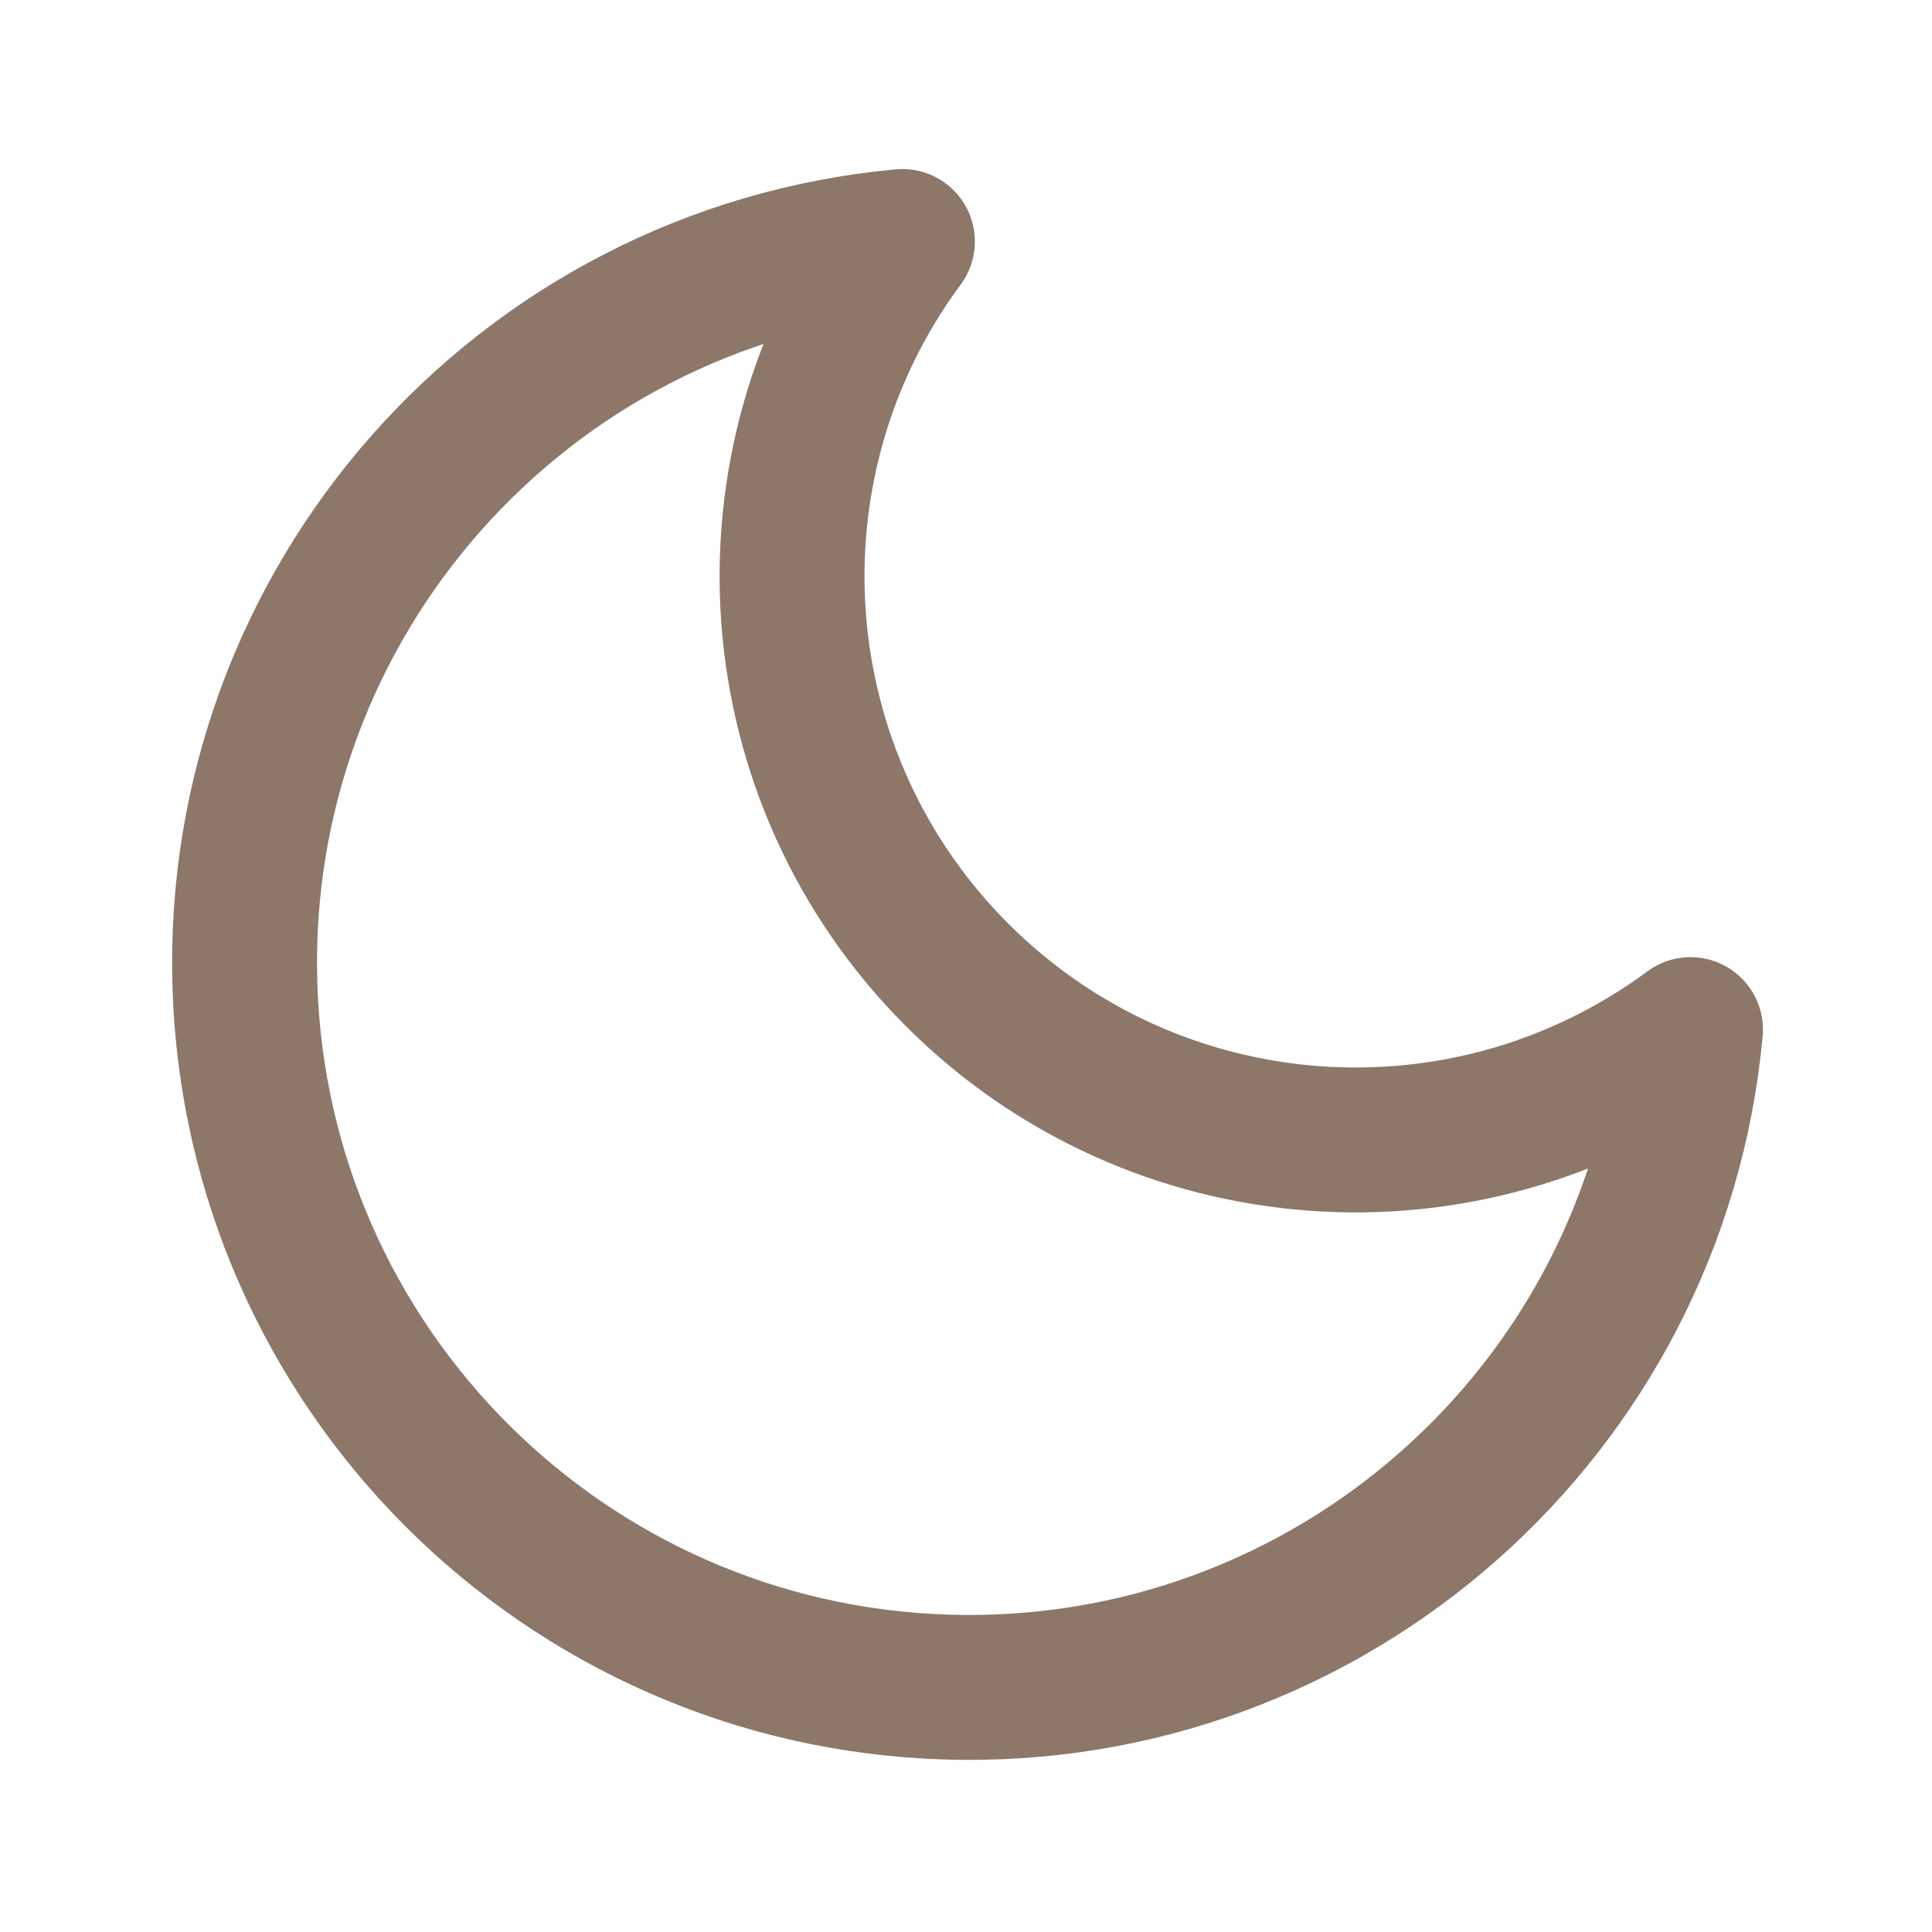
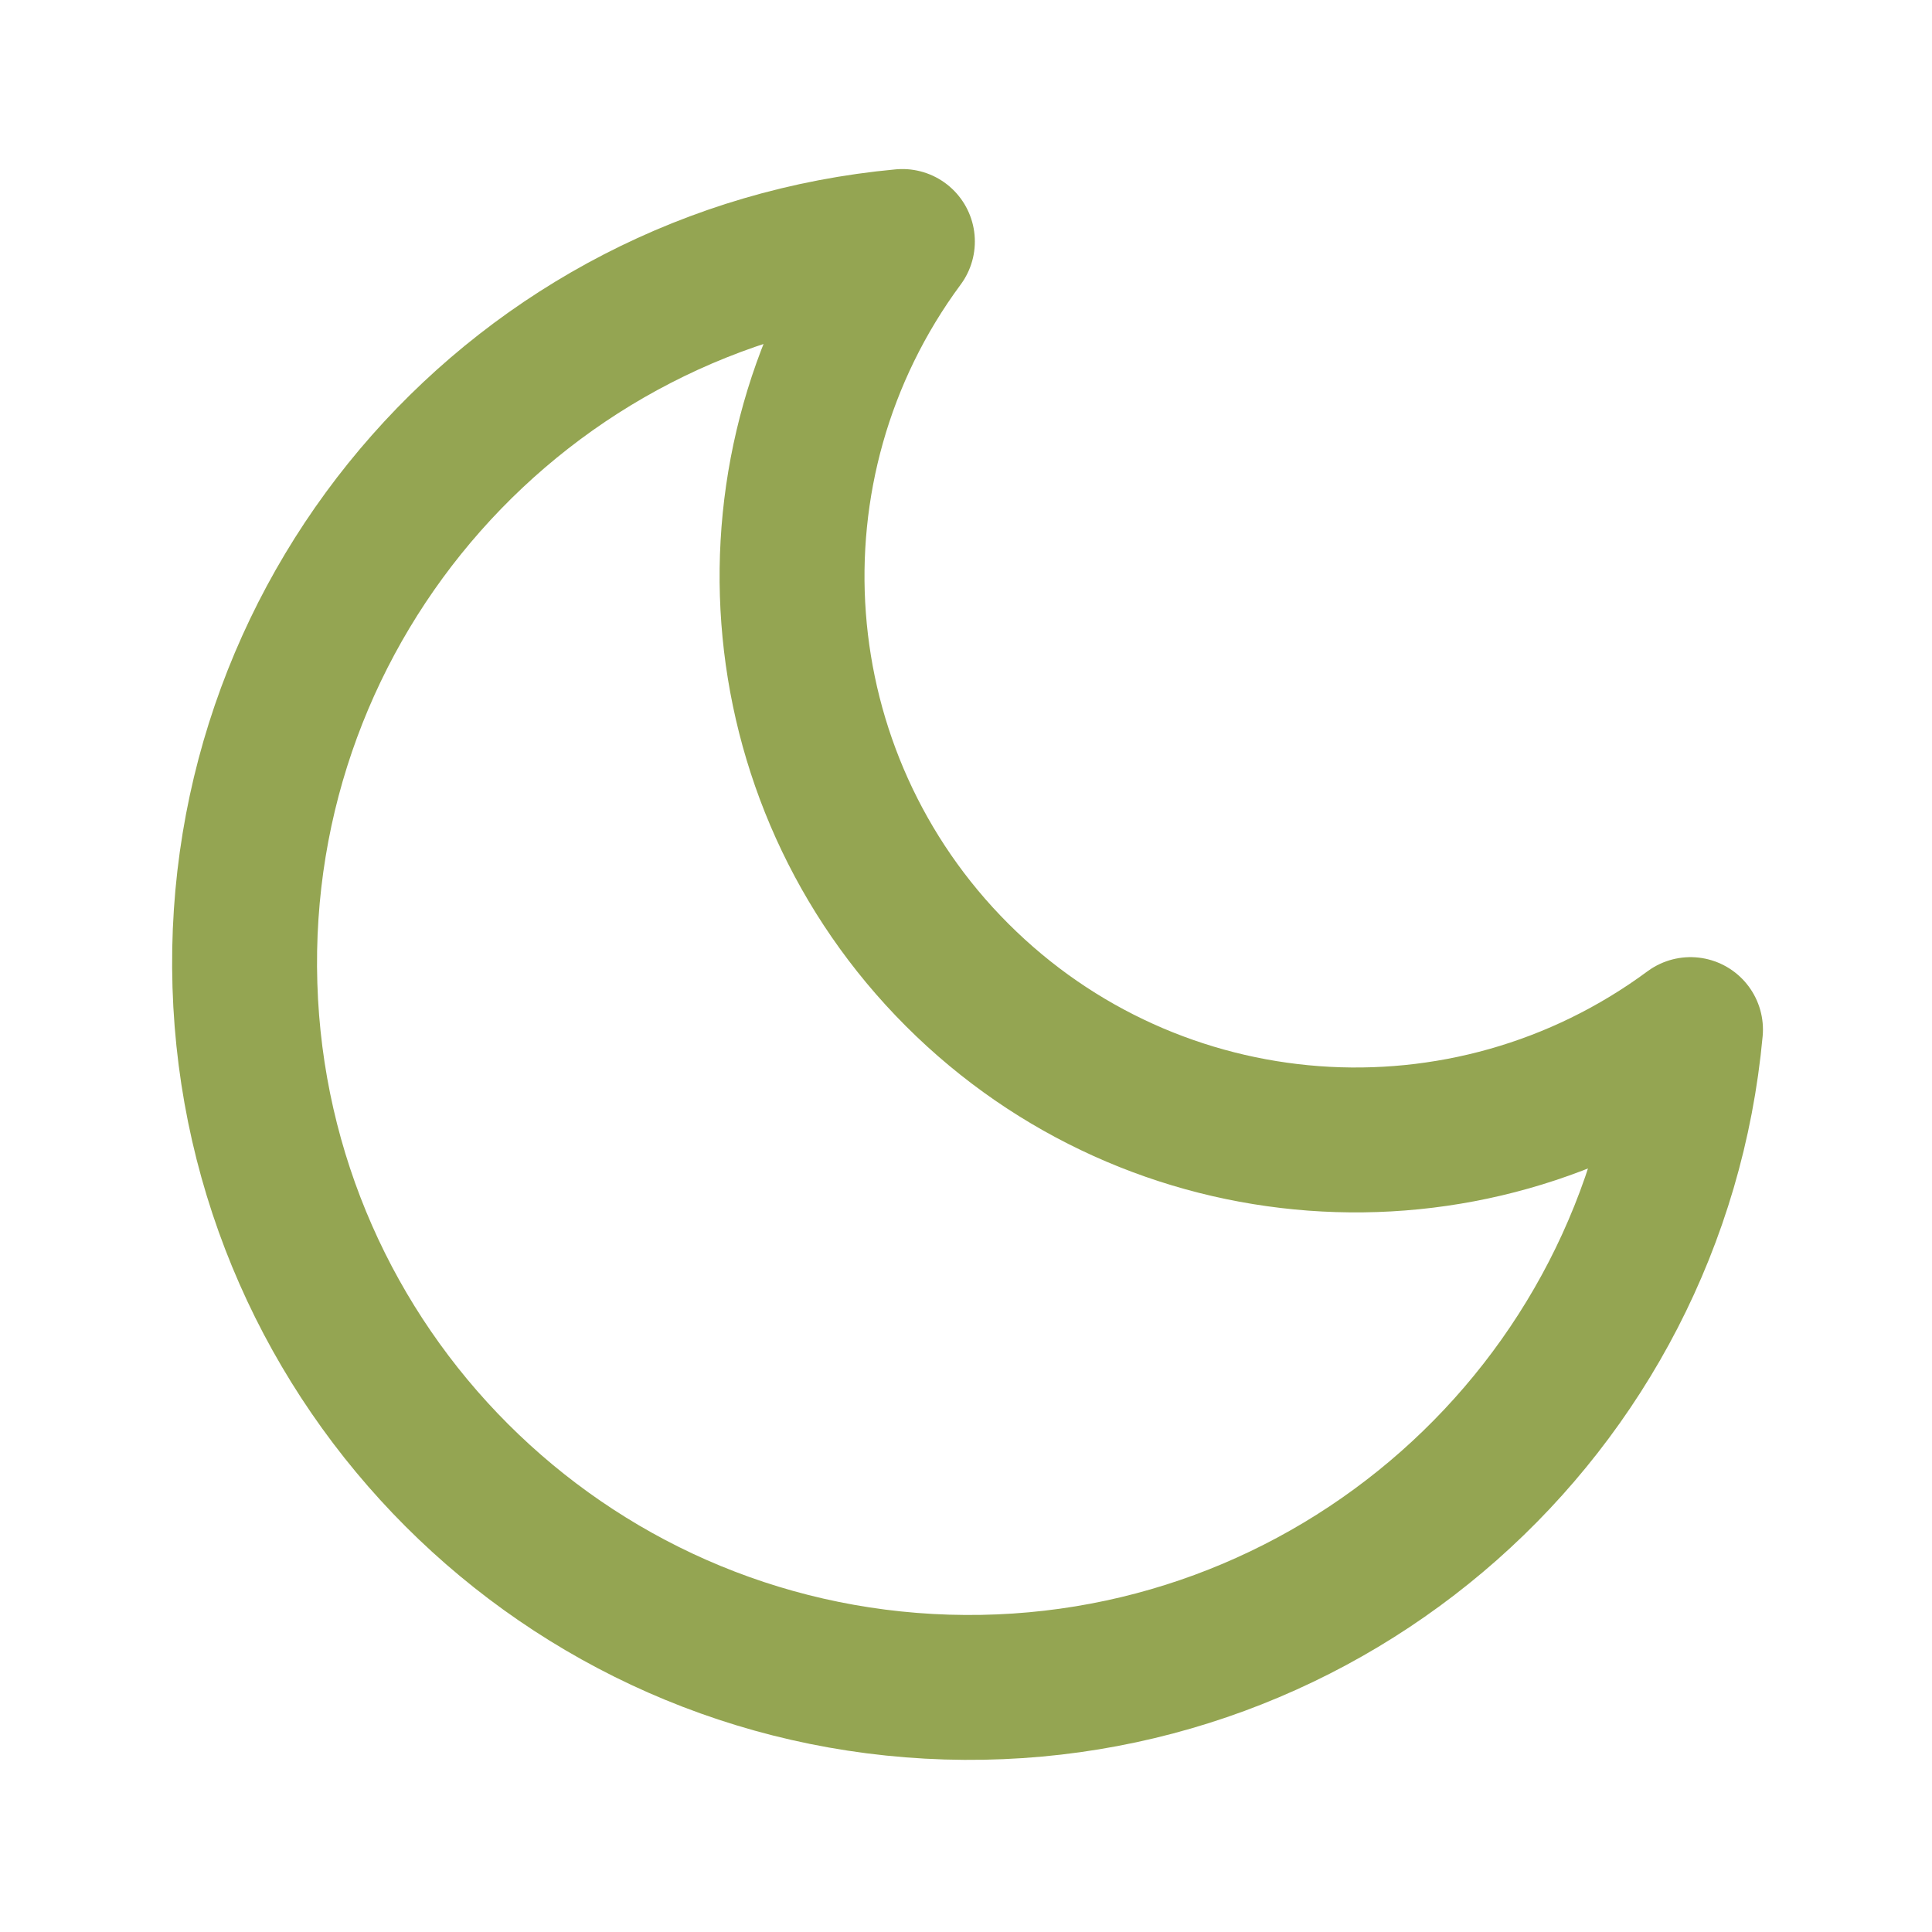
- <svg xmlns="http://www.w3.org/2000/svg" viewBox="0 0 24 24" fill="none" stroke="#8C7769" stroke-width="1.8" stroke-linecap="round" stroke-linejoin="round">
+ <svg xmlns="http://www.w3.org/2000/svg" viewBox="0 0 24 24" fill="none" stroke="#94A552" stroke-width="1.8" stroke-linecap="round" stroke-linejoin="round">
  <path d="M21 12.79A9 9 0 1 1 11.21 3 7 7 0 0 0 21 12.79z" />
</svg>
